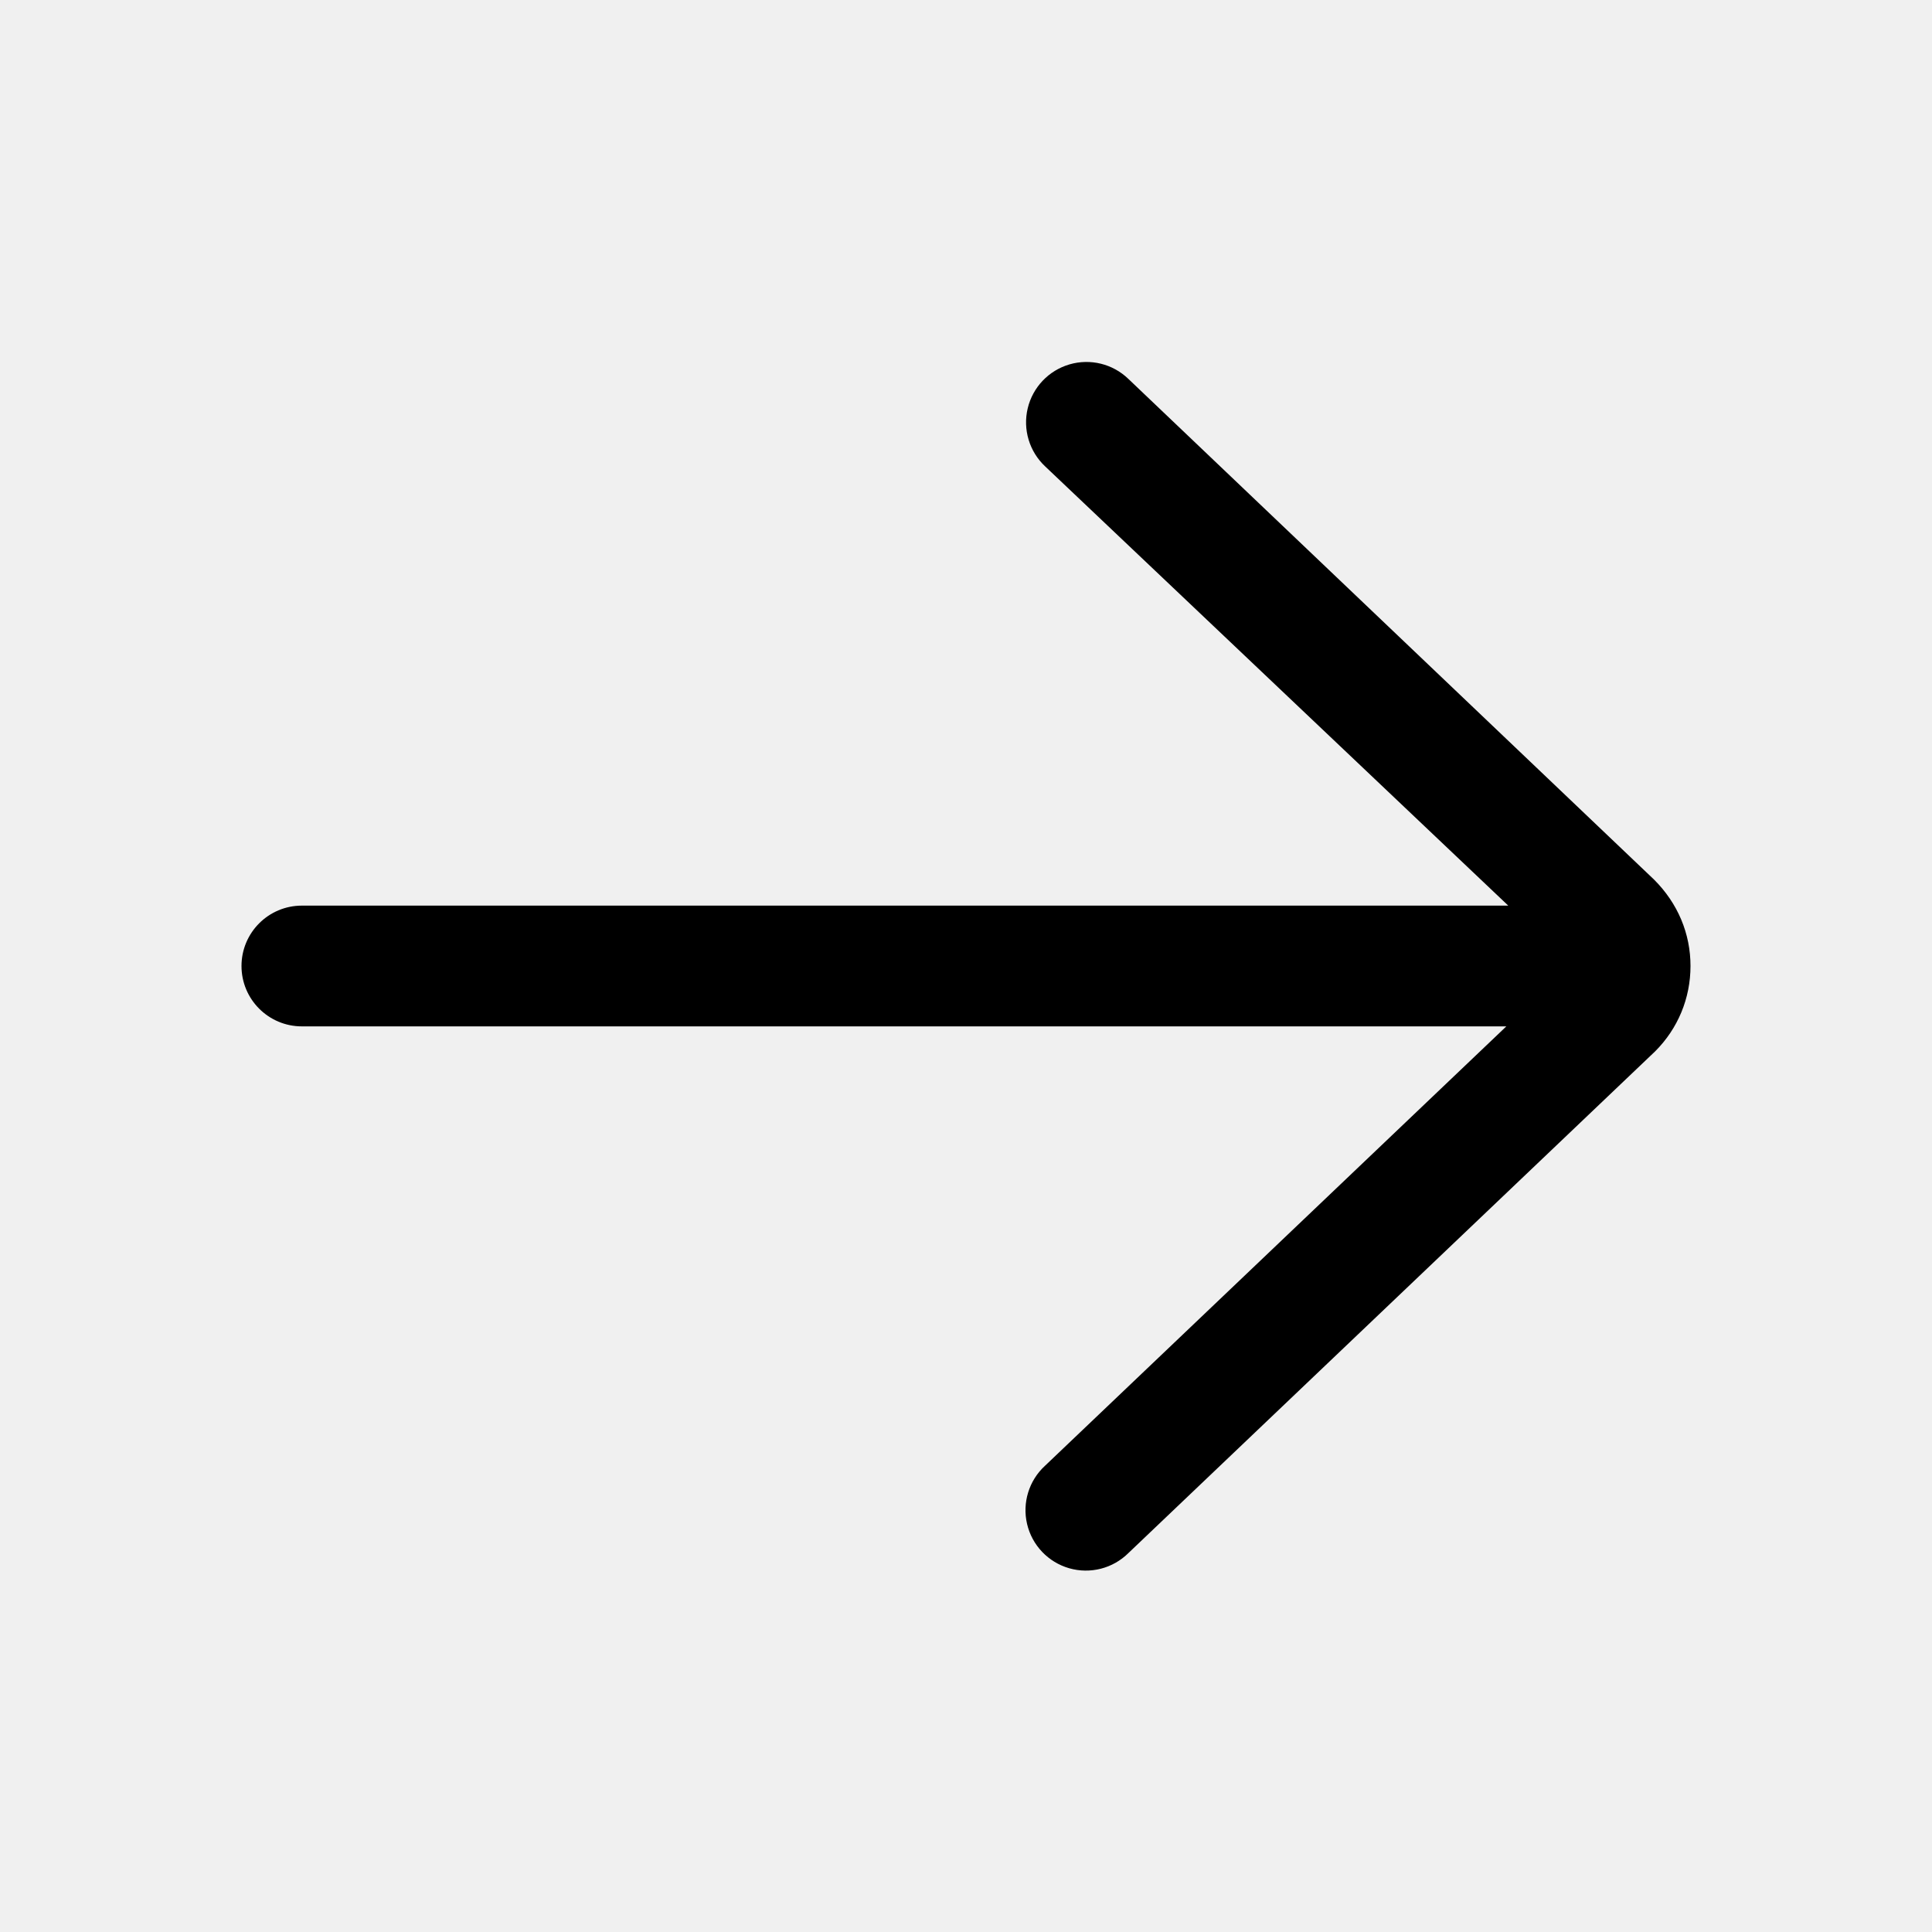
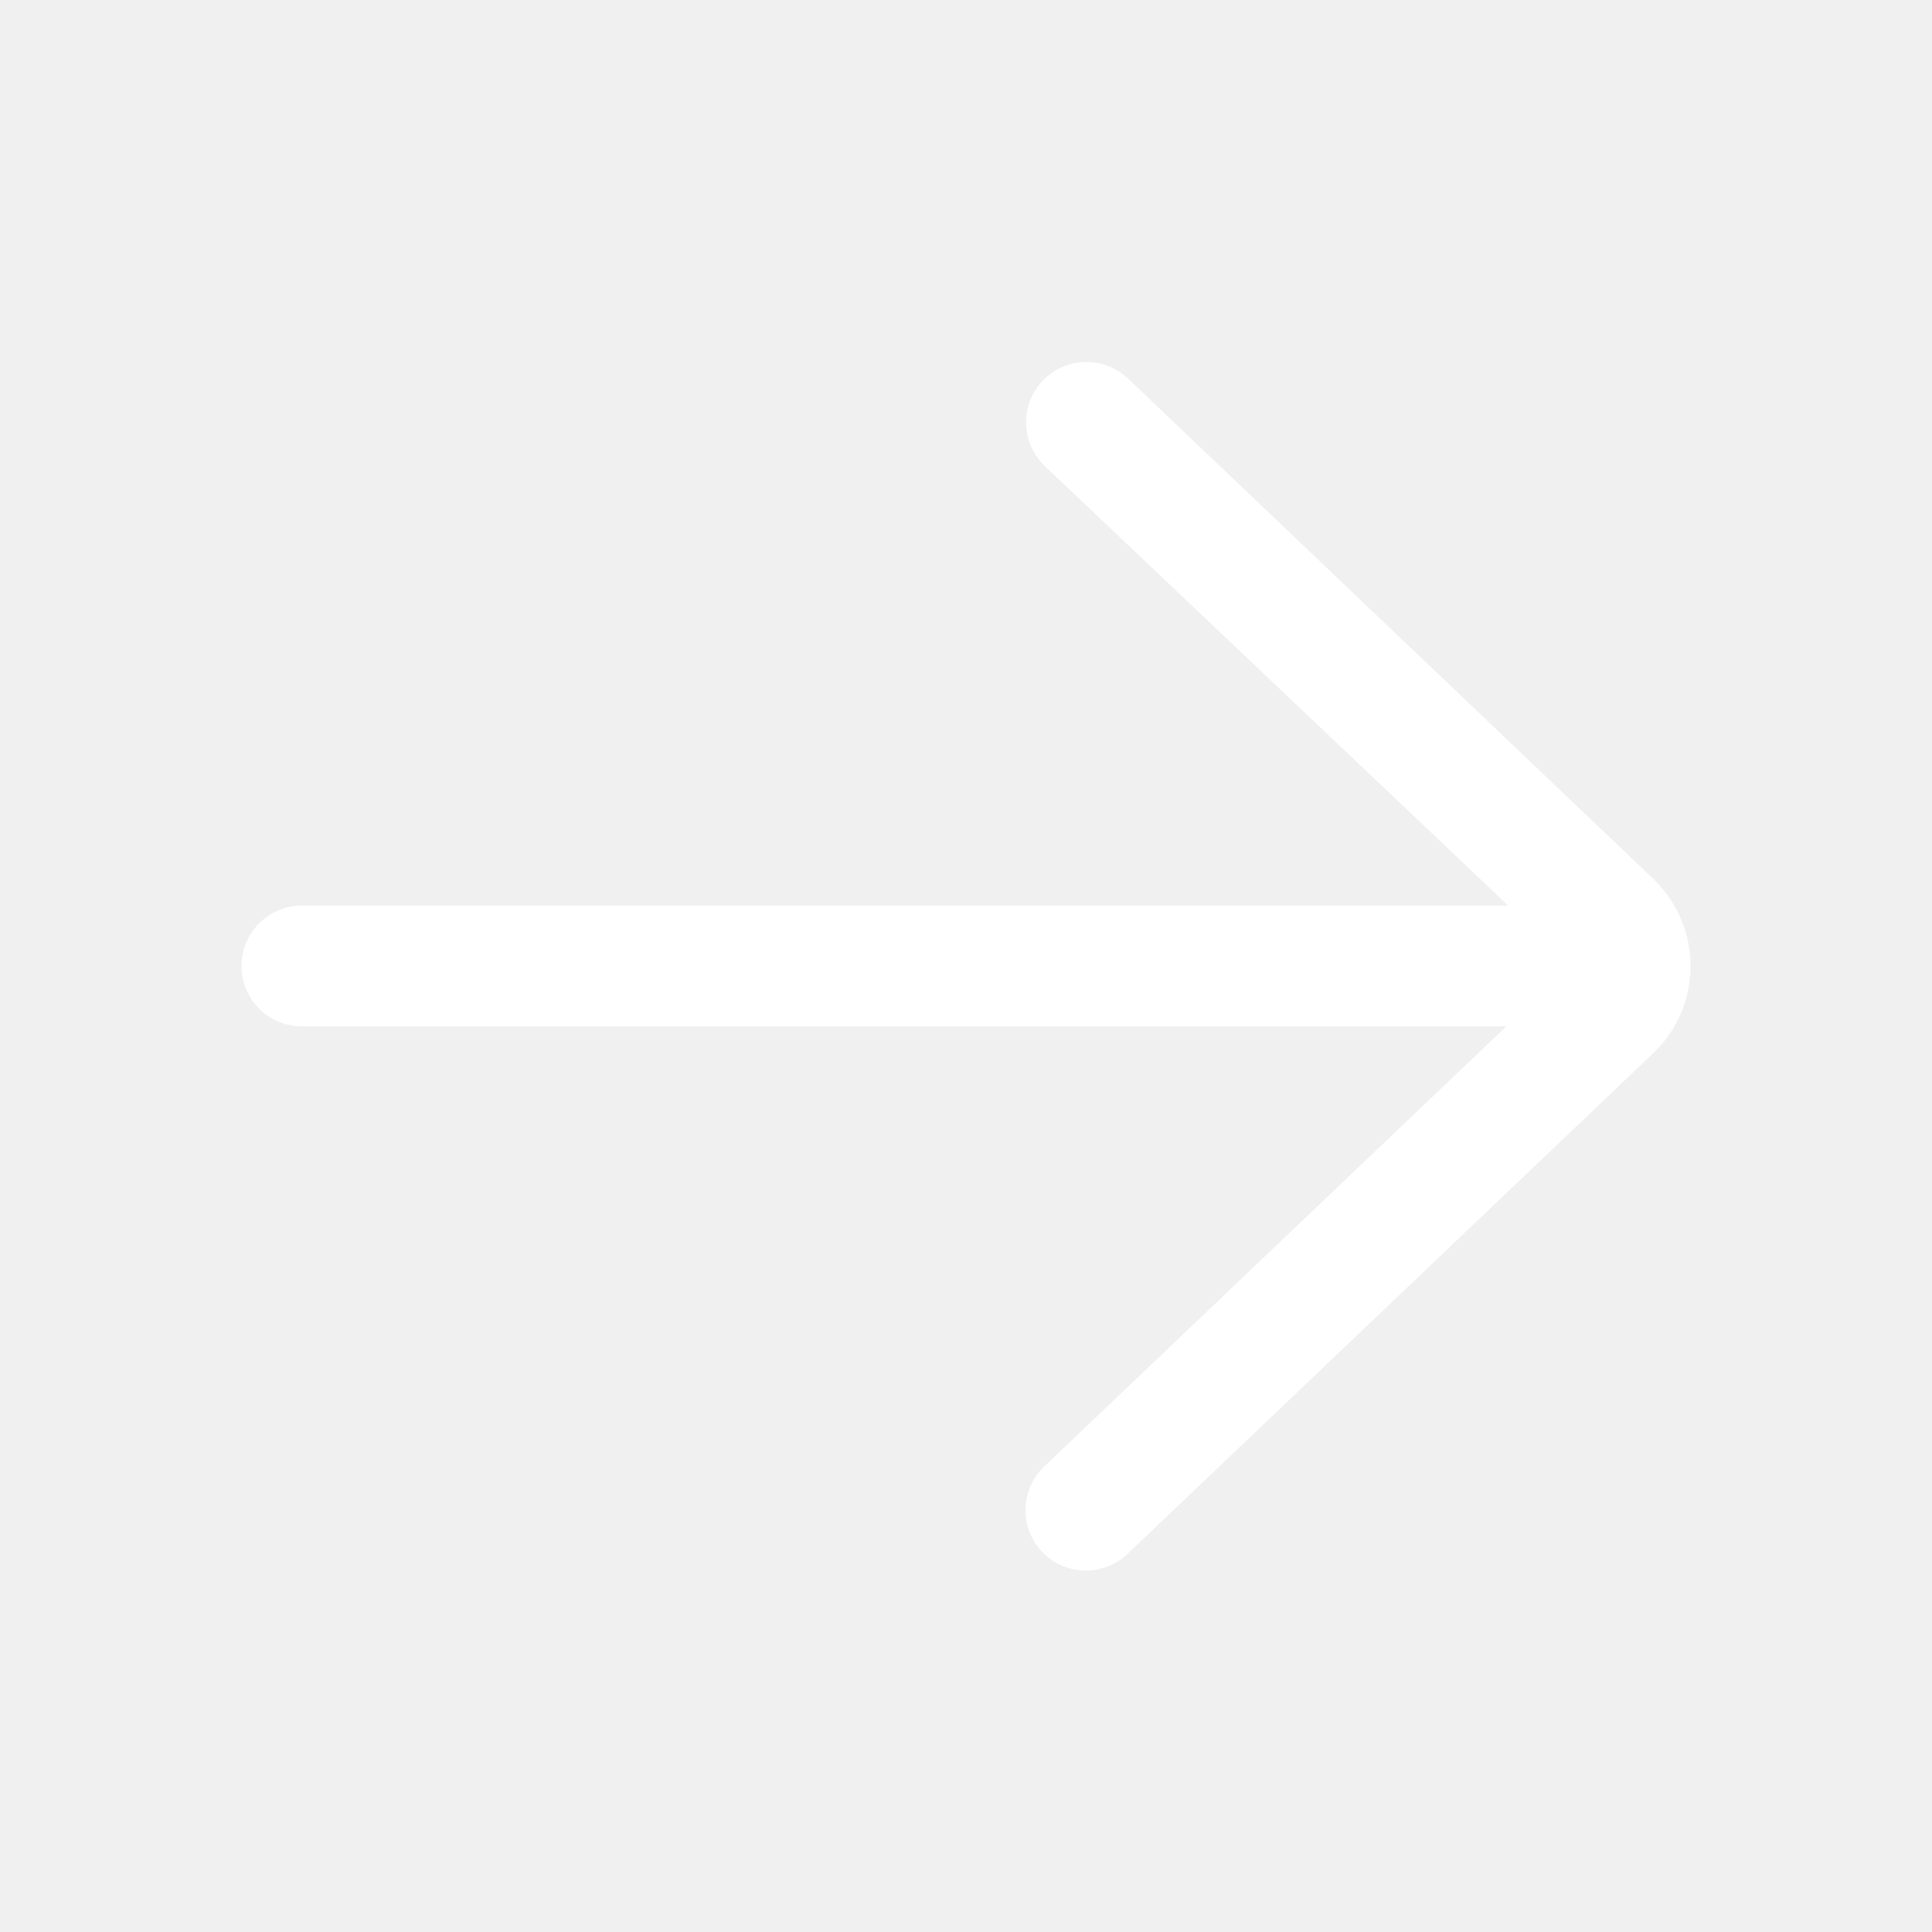
- <svg xmlns="http://www.w3.org/2000/svg" id="Layer" height="512" viewBox="0 0 64 64" width="512" class="svg replaced-svg">
+ <svg xmlns="http://www.w3.org/2000/svg" id="Layer" height="512" viewBox="0 0 64 64" width="512" fill="#fff" class="form__row">
  <path d="M37.379 12.552a2 2 0 10-2.758 2.897L49.963 30H10a2 2 0 000 4h39.899L34.621 48.552a2 2 0 102.758 2.896l17.449-16.62C55.584 34.073 56 33.069 56 32s-.416-2.073-1.207-2.862z" />
</svg>
